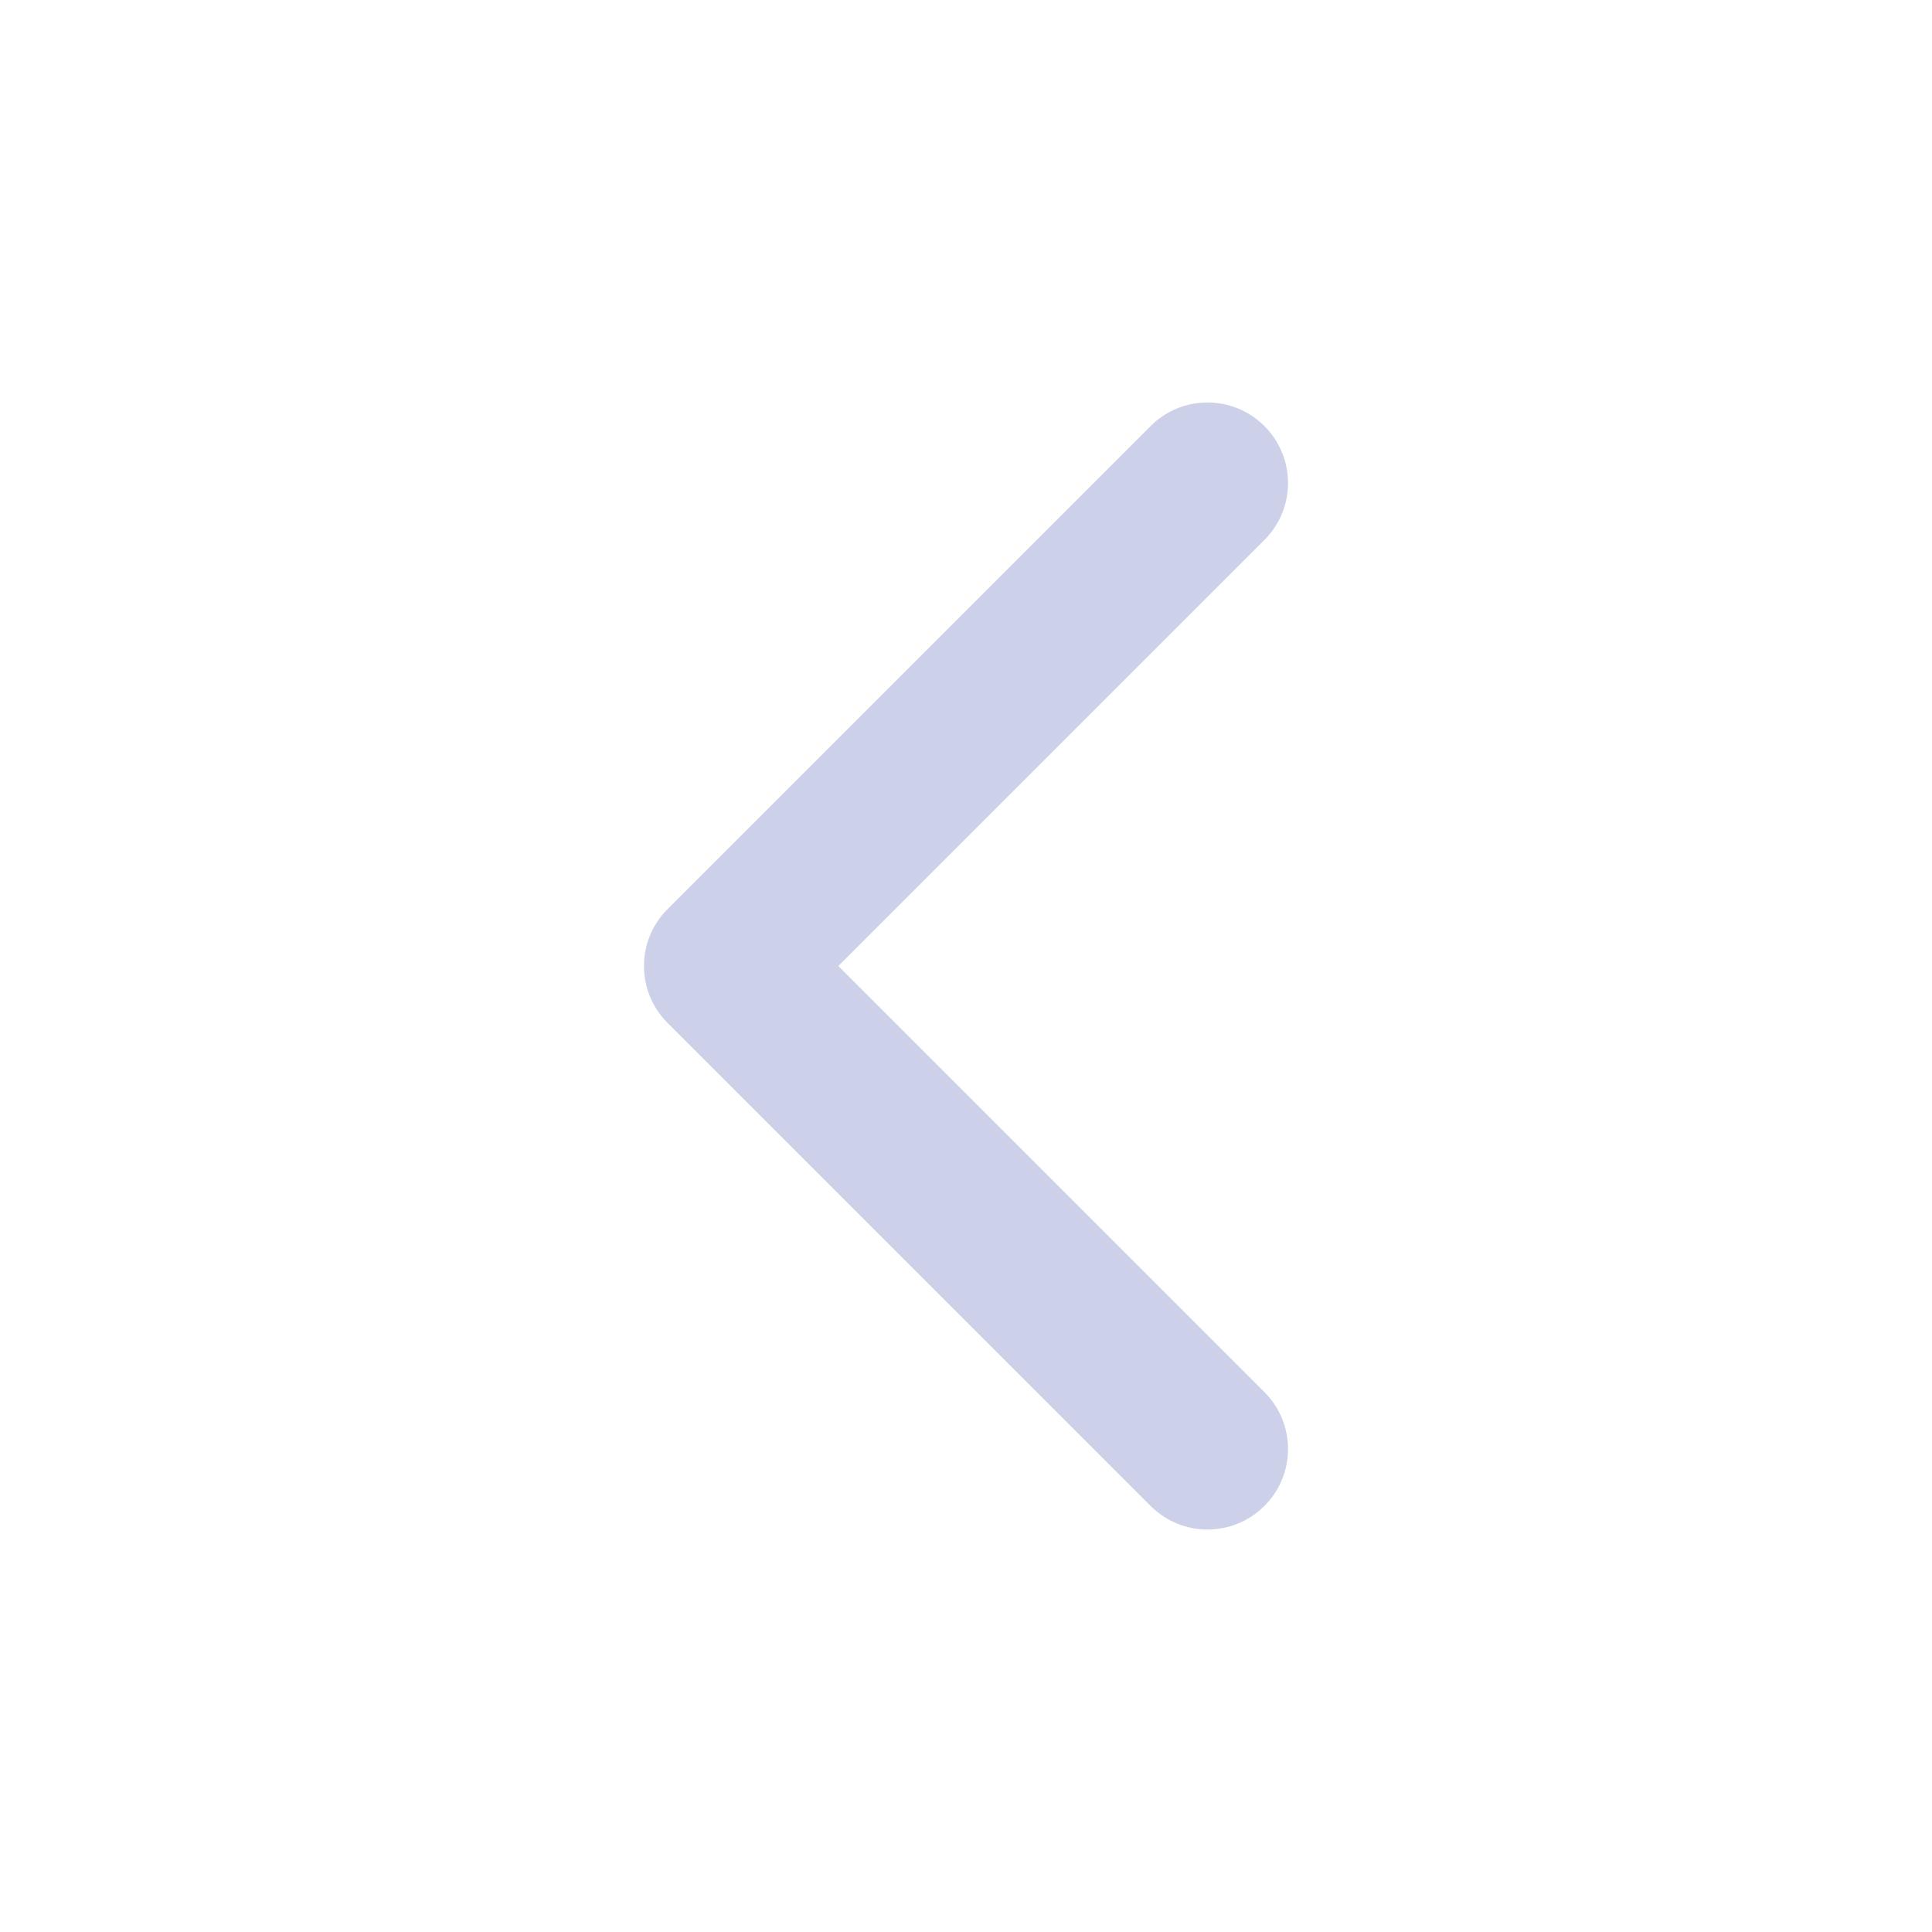
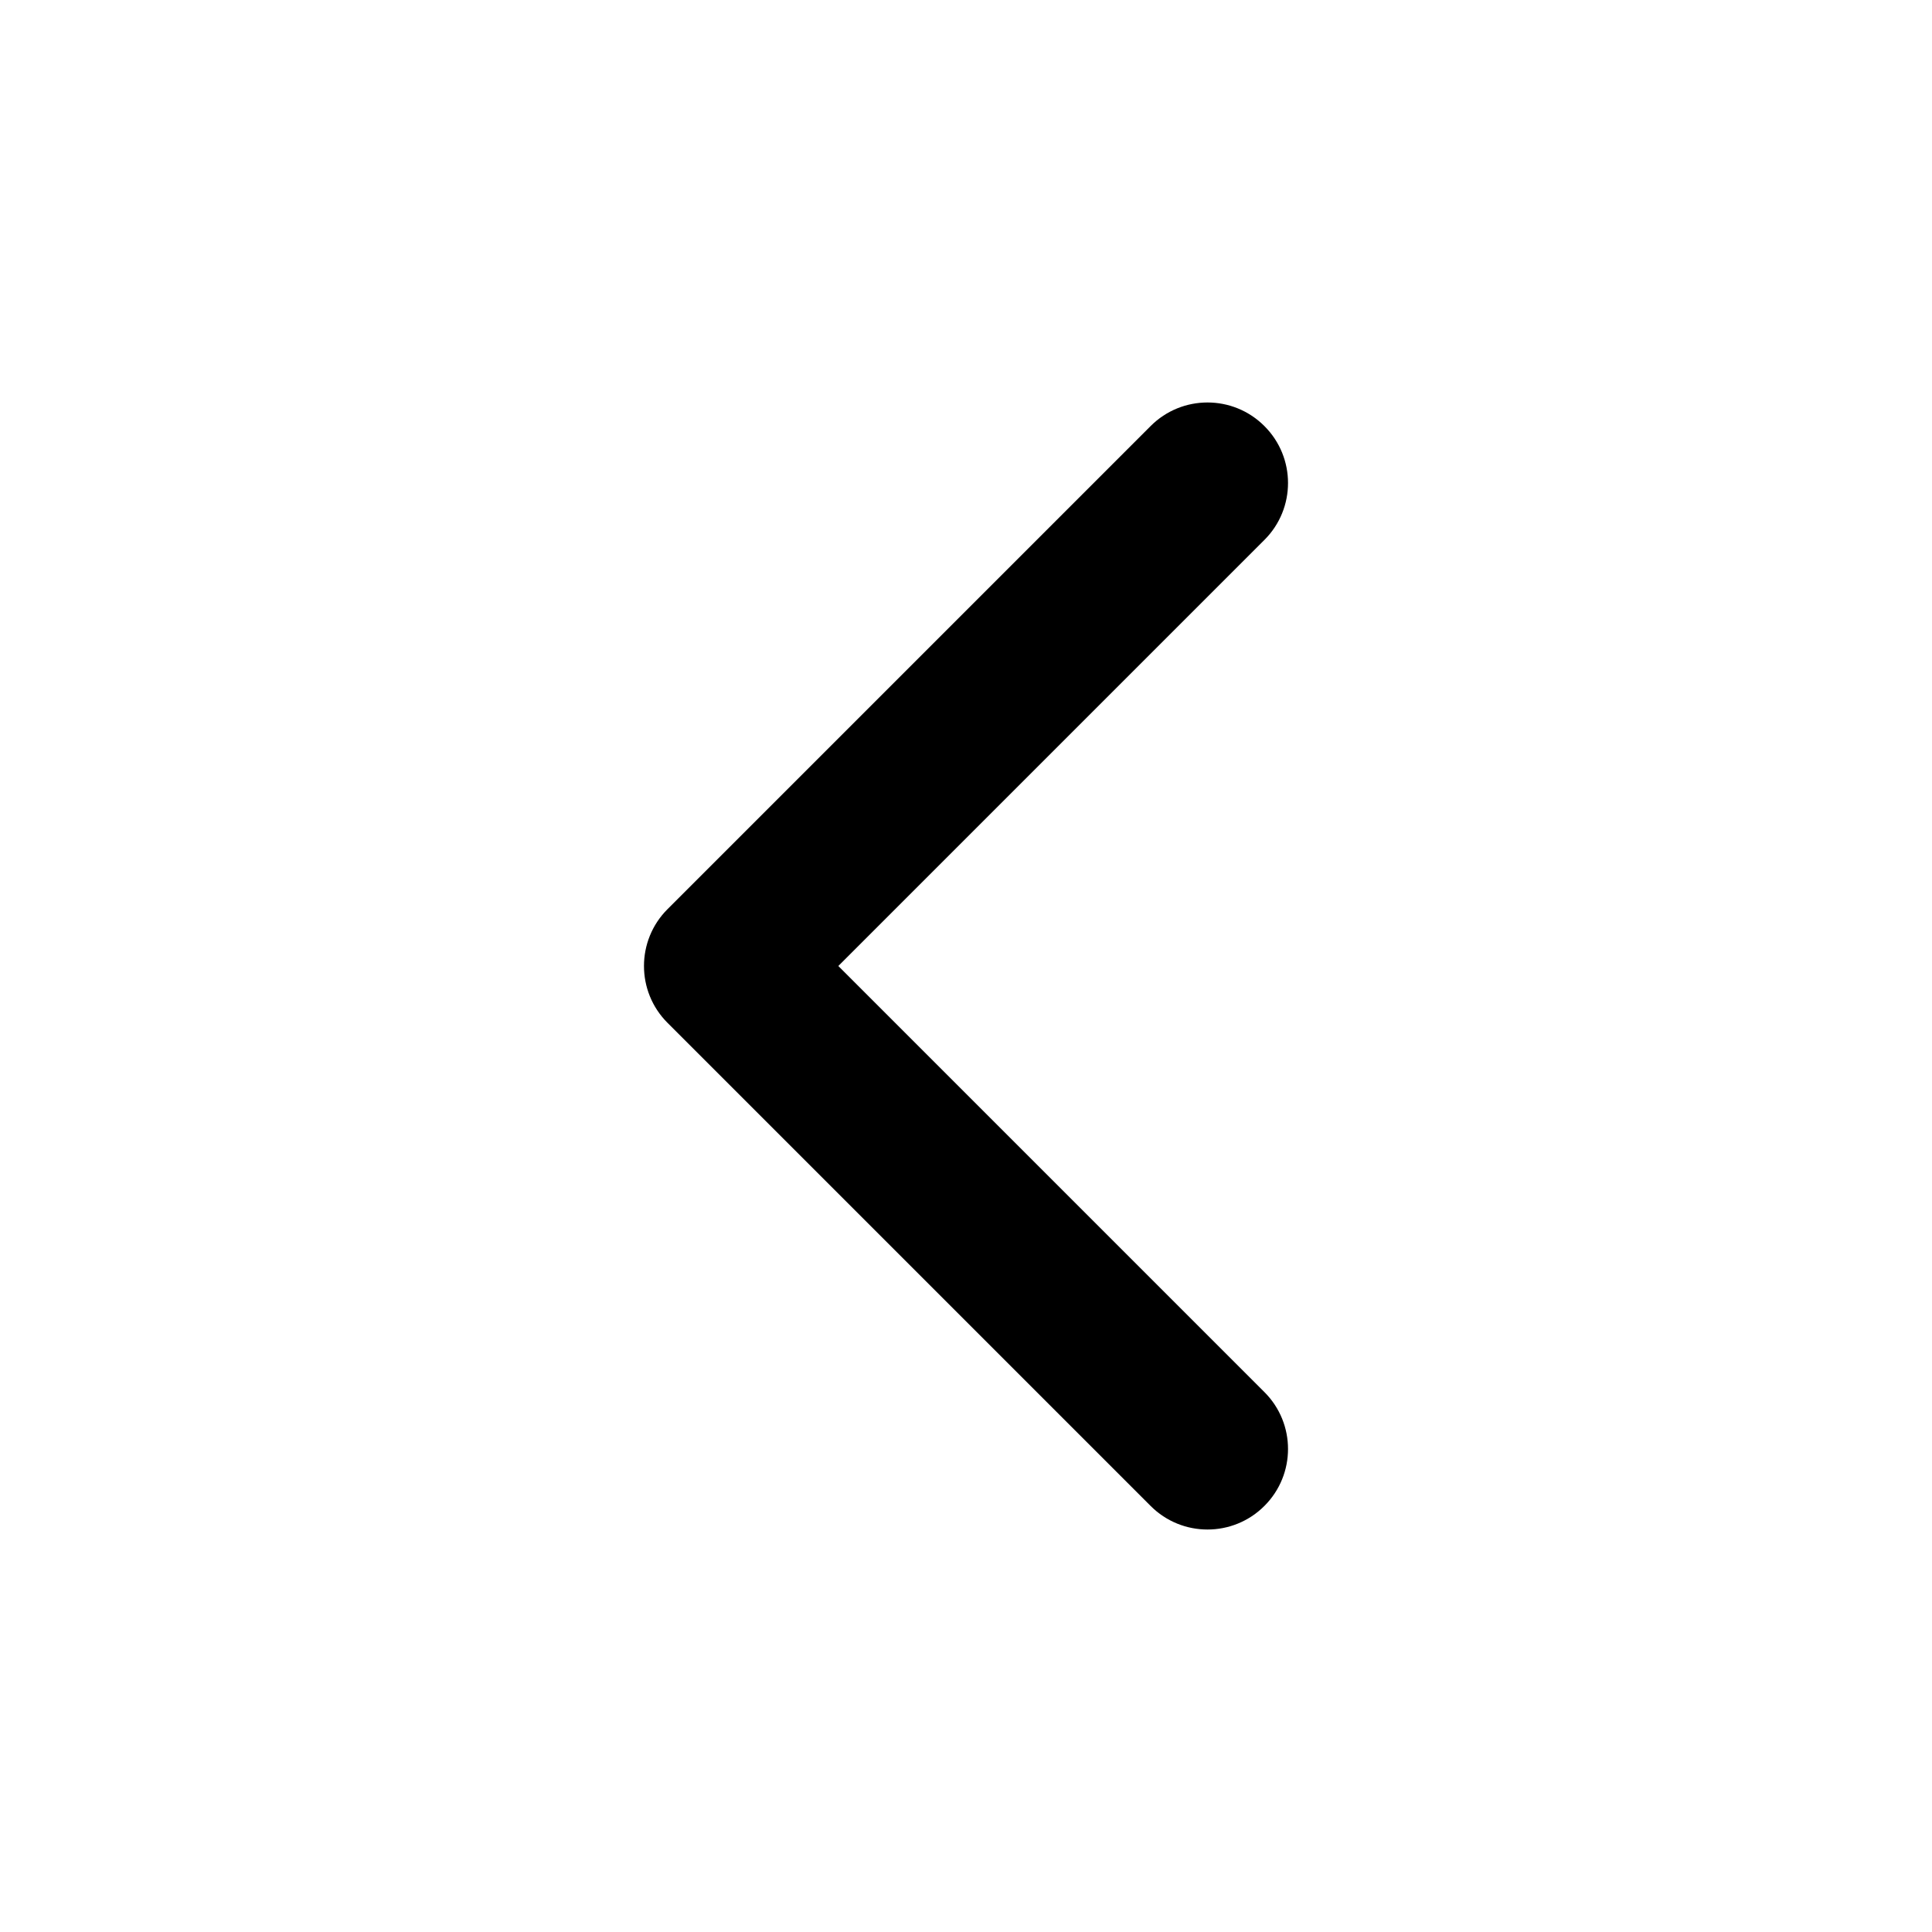
- <svg xmlns="http://www.w3.org/2000/svg" width="24" height="24" viewBox="0 0 24 24" fill="none">
-   <path d="M10.414 12L15.707 6.707C16.098 6.317 16.098 5.683 15.707 5.293C15.317 4.902 14.683 4.902 14.293 5.293L8.293 11.293C7.902 11.683 7.902 12.317 8.293 12.707L14.293 18.707C14.683 19.098 15.317 19.098 15.707 18.707C16.098 18.317 16.098 17.683 15.707 17.293L10.414 12Z" fill="#CCD1E9" />
+ <svg xmlns="http://www.w3.org/2000/svg" width="auto" height="auto" viewBox="0 0 24 24" fill="none">
+   <path d="M10.414 12L15.707 6.707C16.098 6.317 16.098 5.683 15.707 5.293C15.317 4.902 14.683 4.902 14.293 5.293L8.293 11.293C7.902 11.683 7.902 12.317 8.293 12.707L14.293 18.707C14.683 19.098 15.317 19.098 15.707 18.707C16.098 18.317 16.098 17.683 15.707 17.293L10.414 12Z" fill="currentColor" />
</svg>
